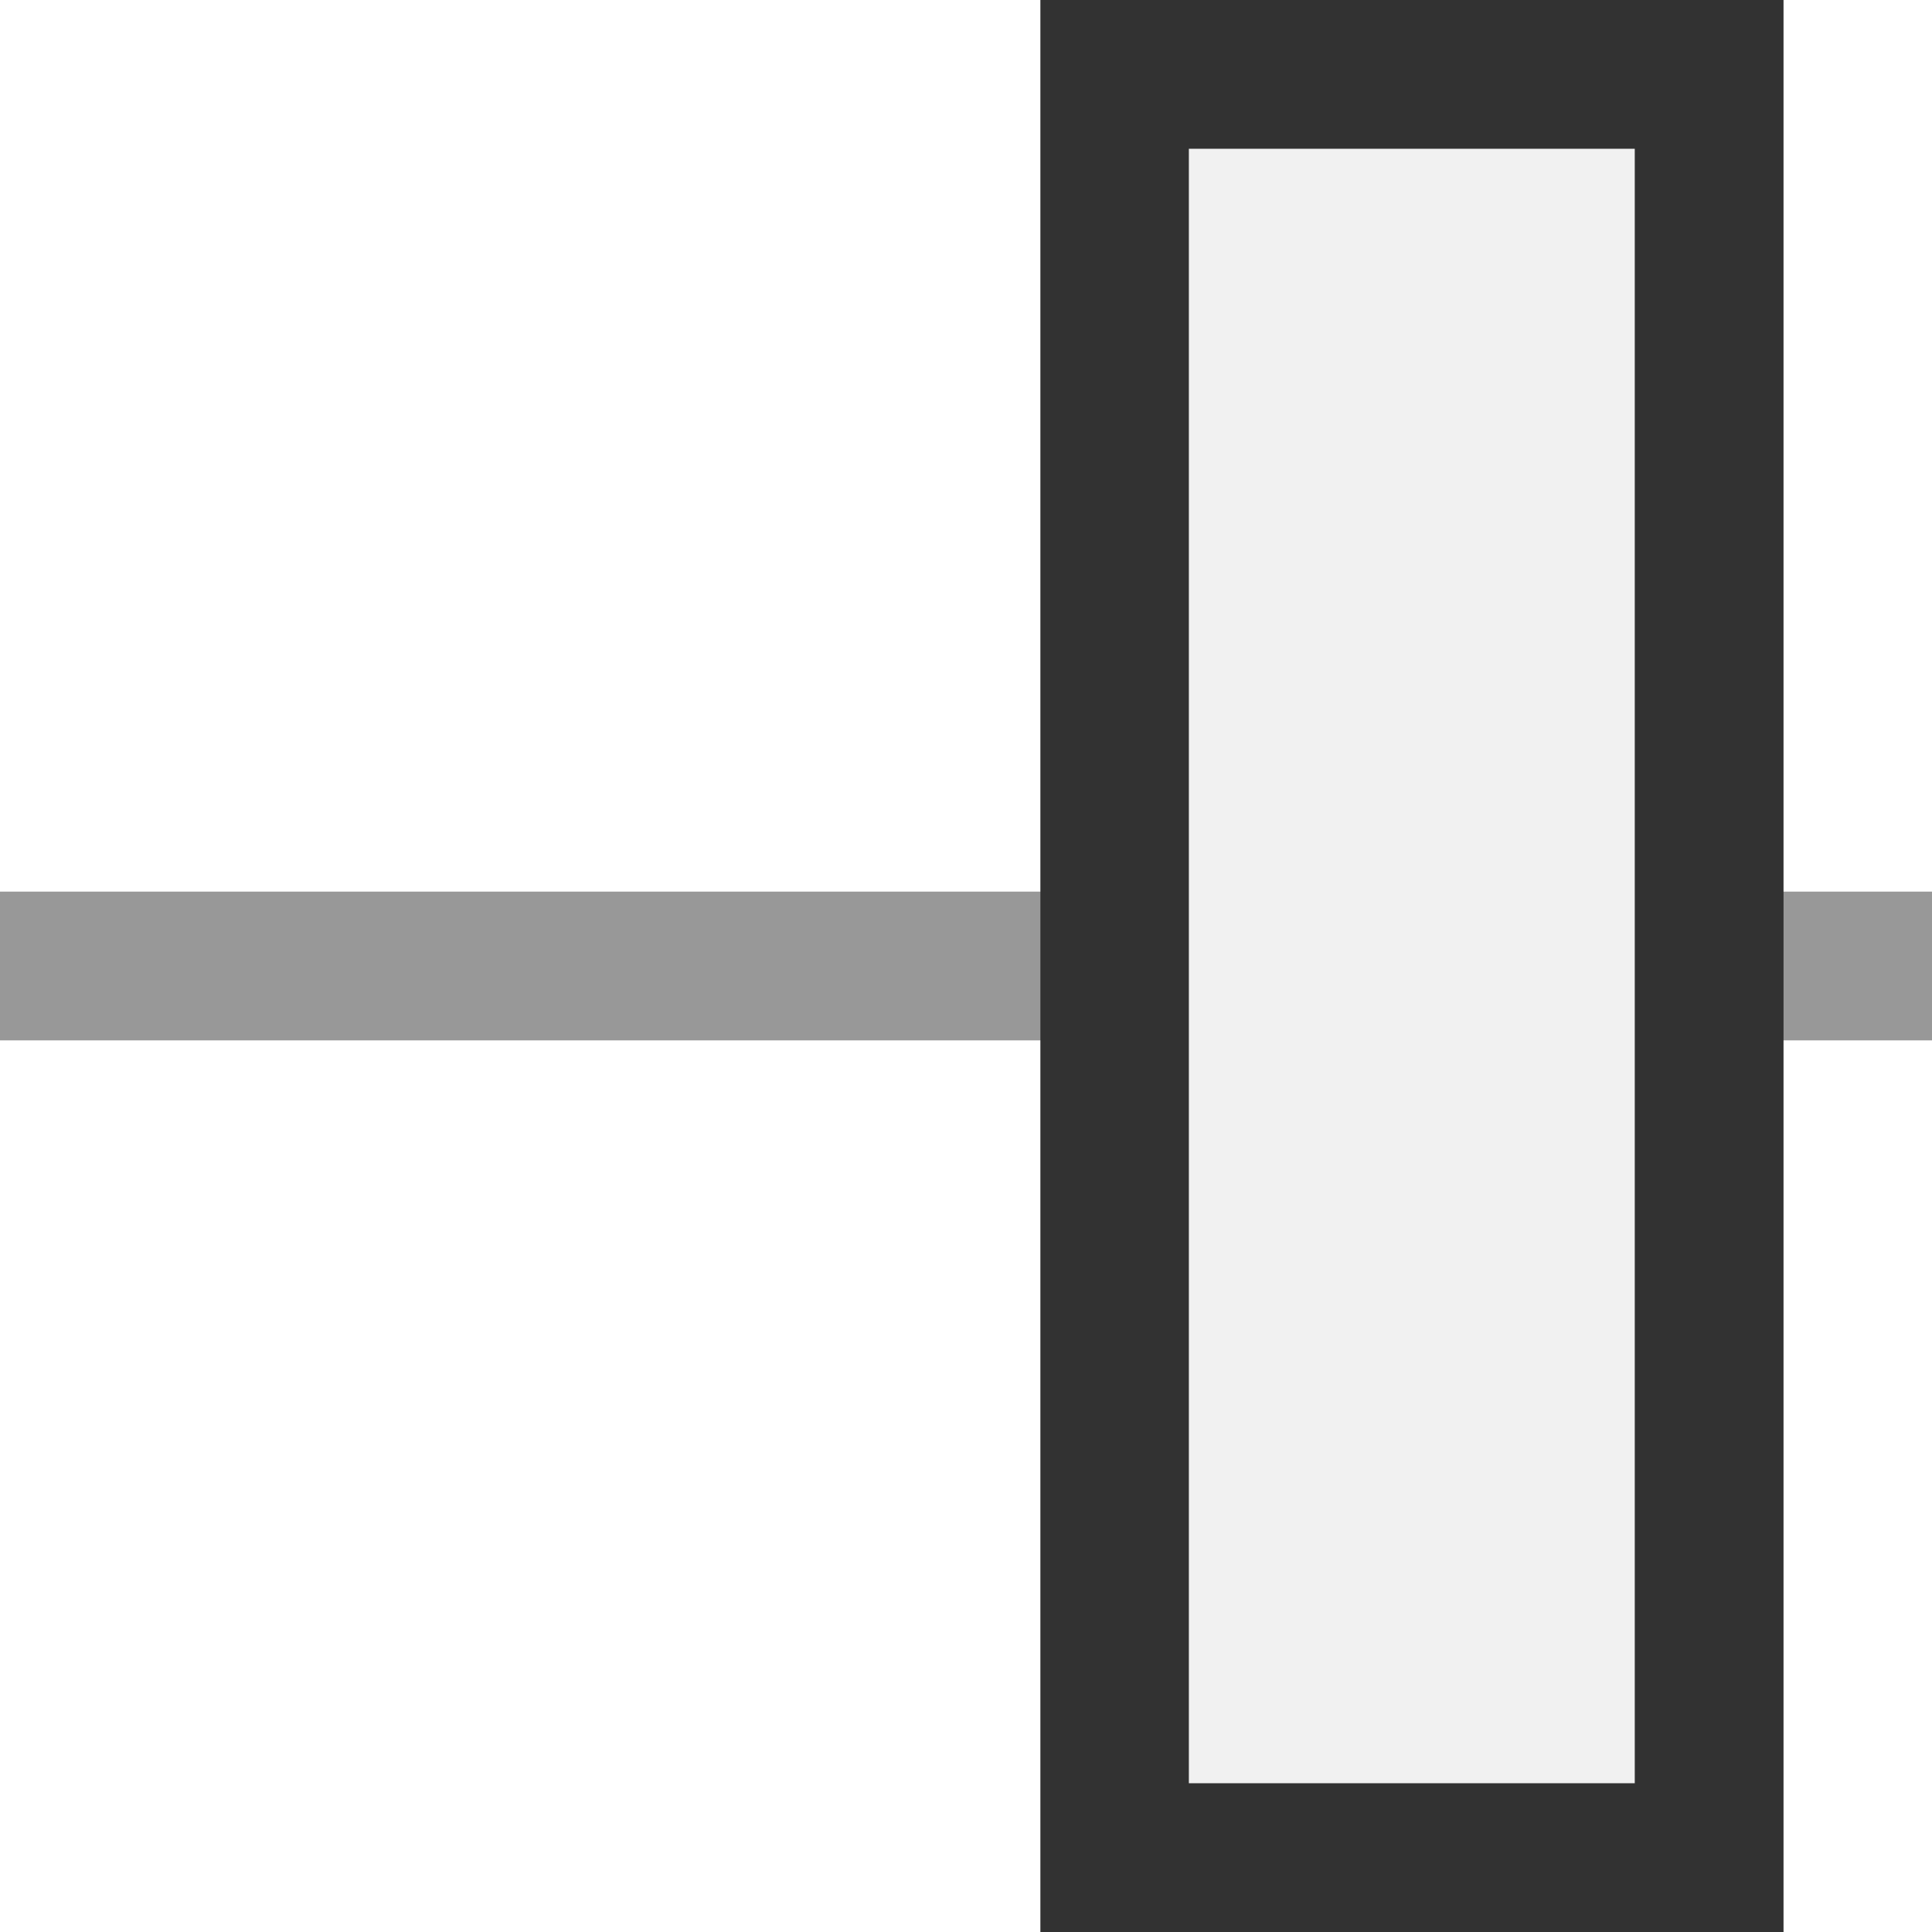
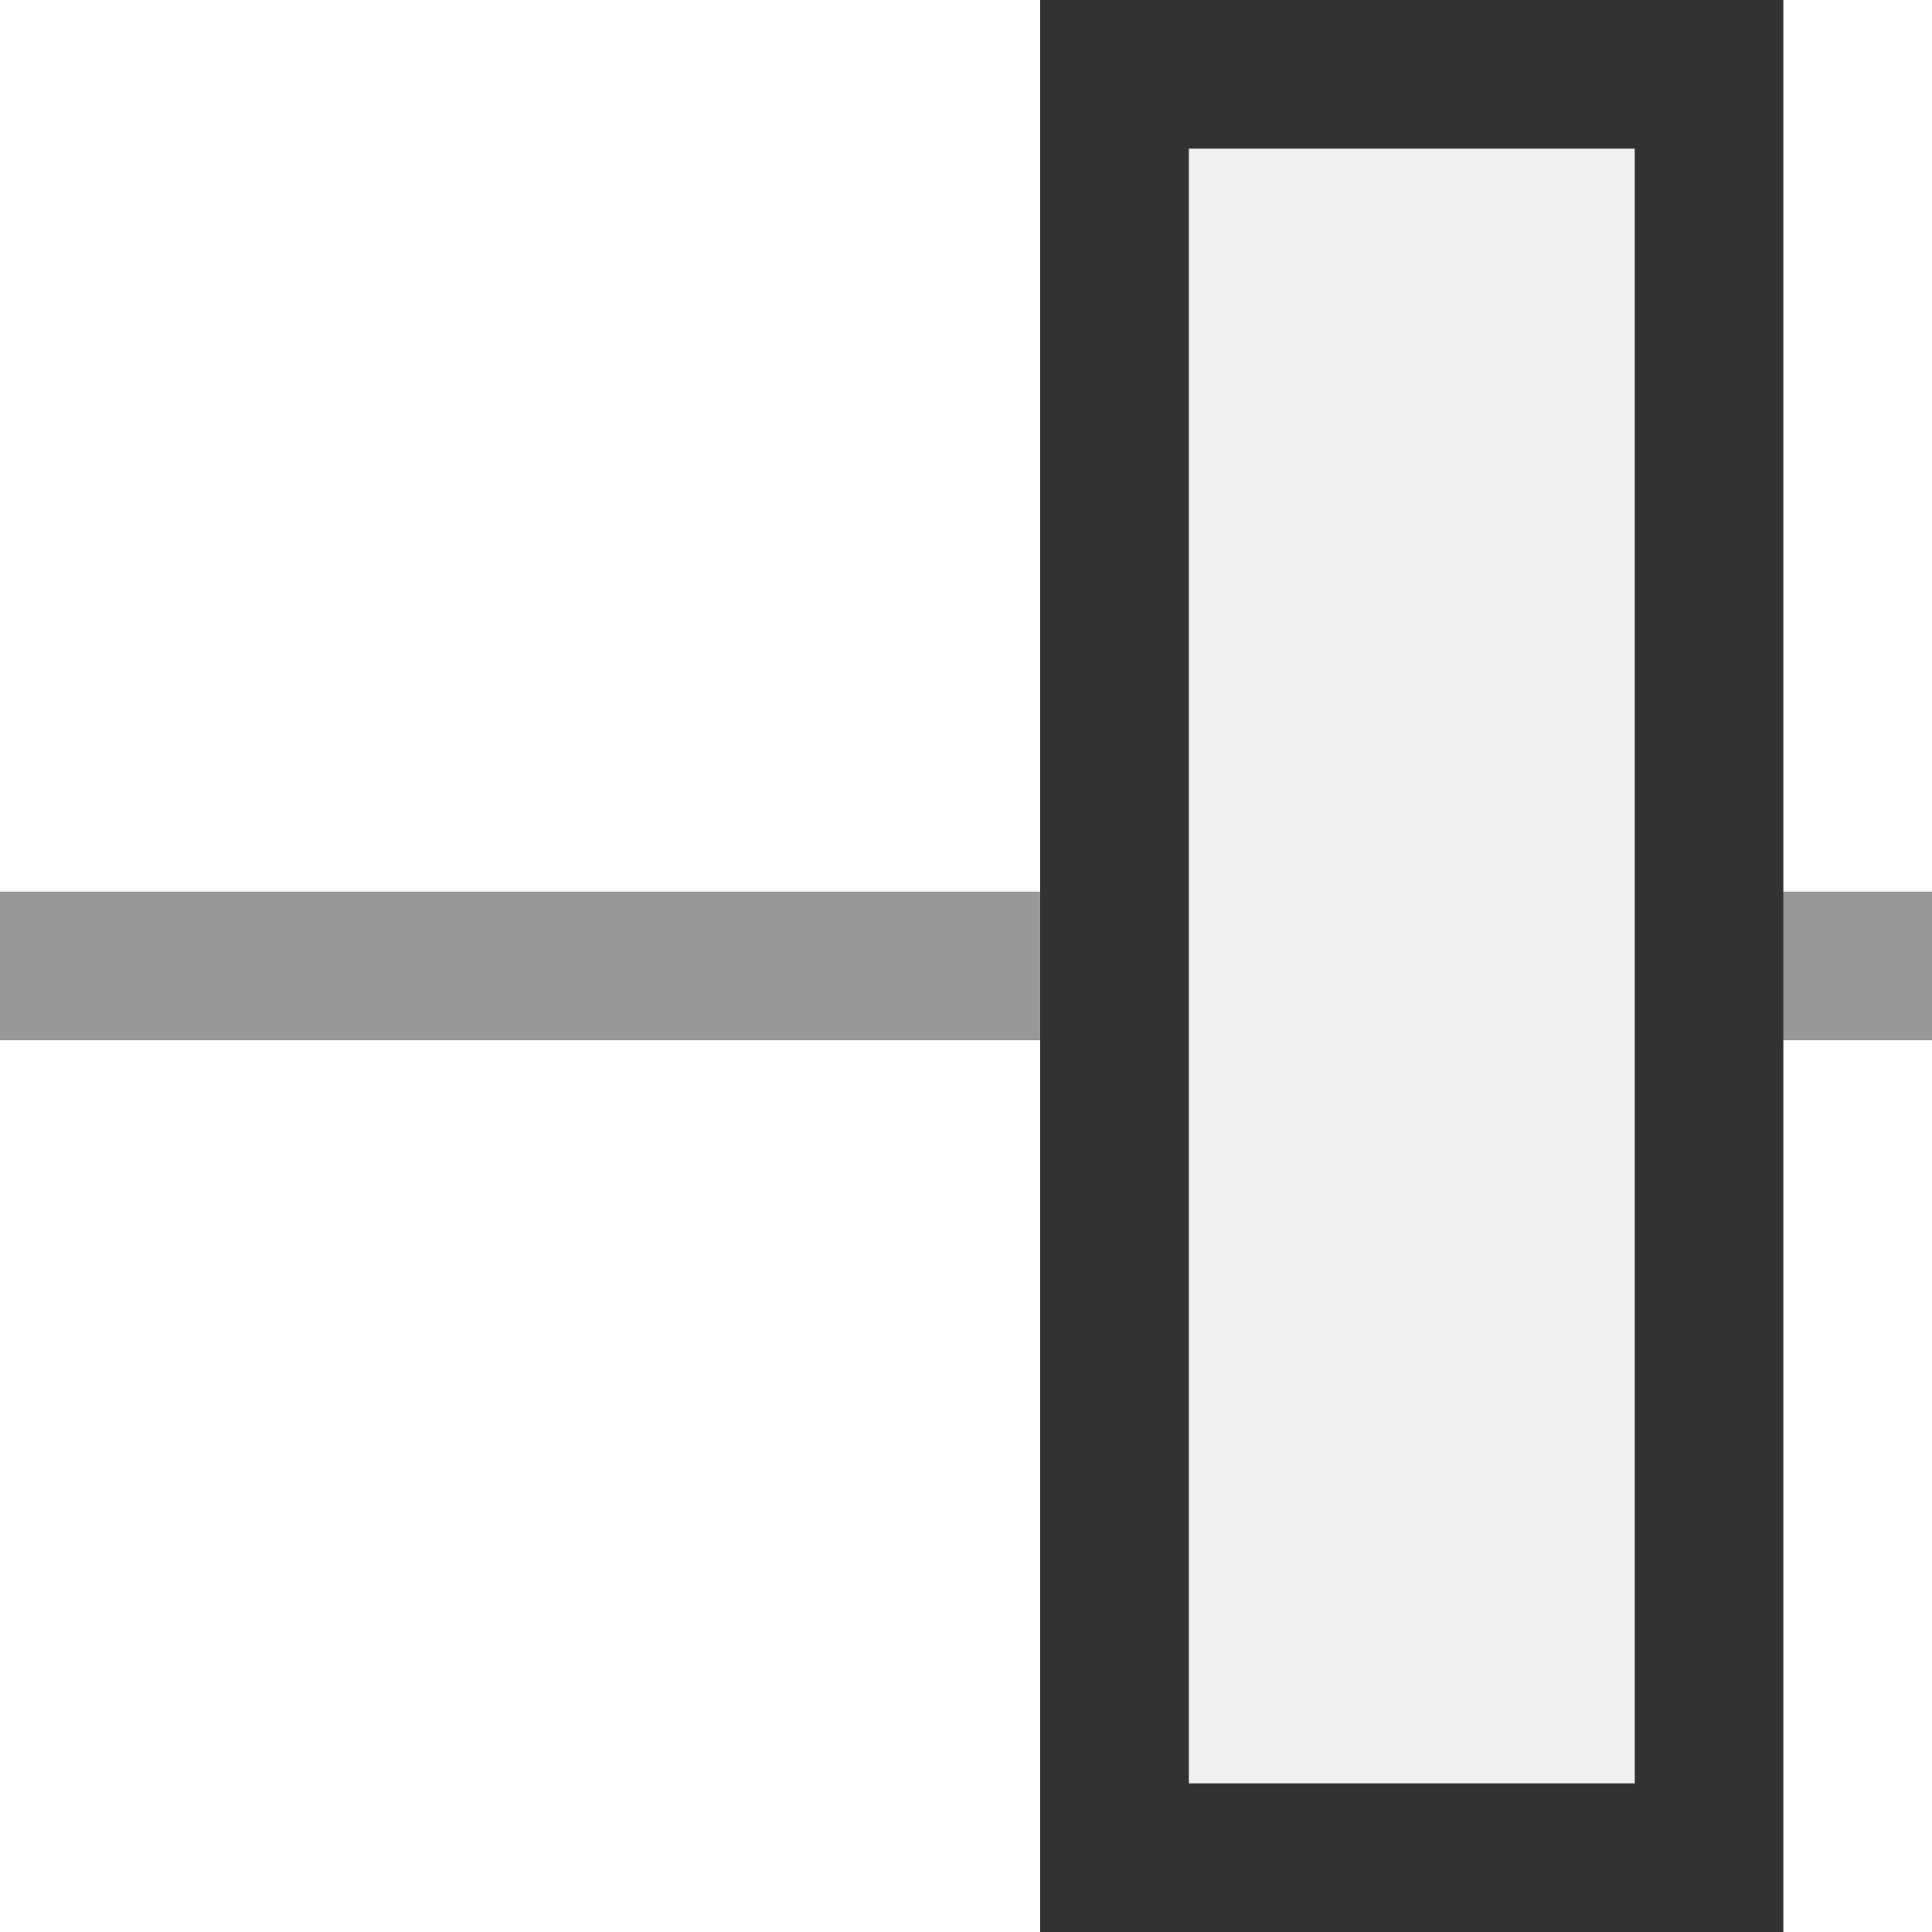
<svg xmlns="http://www.w3.org/2000/svg" width="20" height="20" viewBox="0 0 20 20">
-   <g>
-     <path fill="none" d="M0 0h20v20H0z" />
-     <path fill="#989898" d="M0 9.23h20v1.54H0z" />
-     <path fill="#F1F1F1" d="M11.538.77h6.153v18.46H11.54z" />
-     <path d="M16.923 1.54v16.92h-4.616V1.54h4.616M18.46 0H10.77v20h7.693V0z" fill="#323232" />
-   </g>
+   <path fill="none" d="M0 0h20v20H0z" />
+   <path fill="#989898" d="M0 9.23h20v1.539H0z" />
+   <path fill="#f1f1f1" d="M11.538.77h6.153v18.461h-6.153z" />
+   <path d="M16.923 1.539v16.922h-4.616V1.539h4.616M18.461 0h-7.693v20h7.693V0z" fill="#323232" />
</svg>
